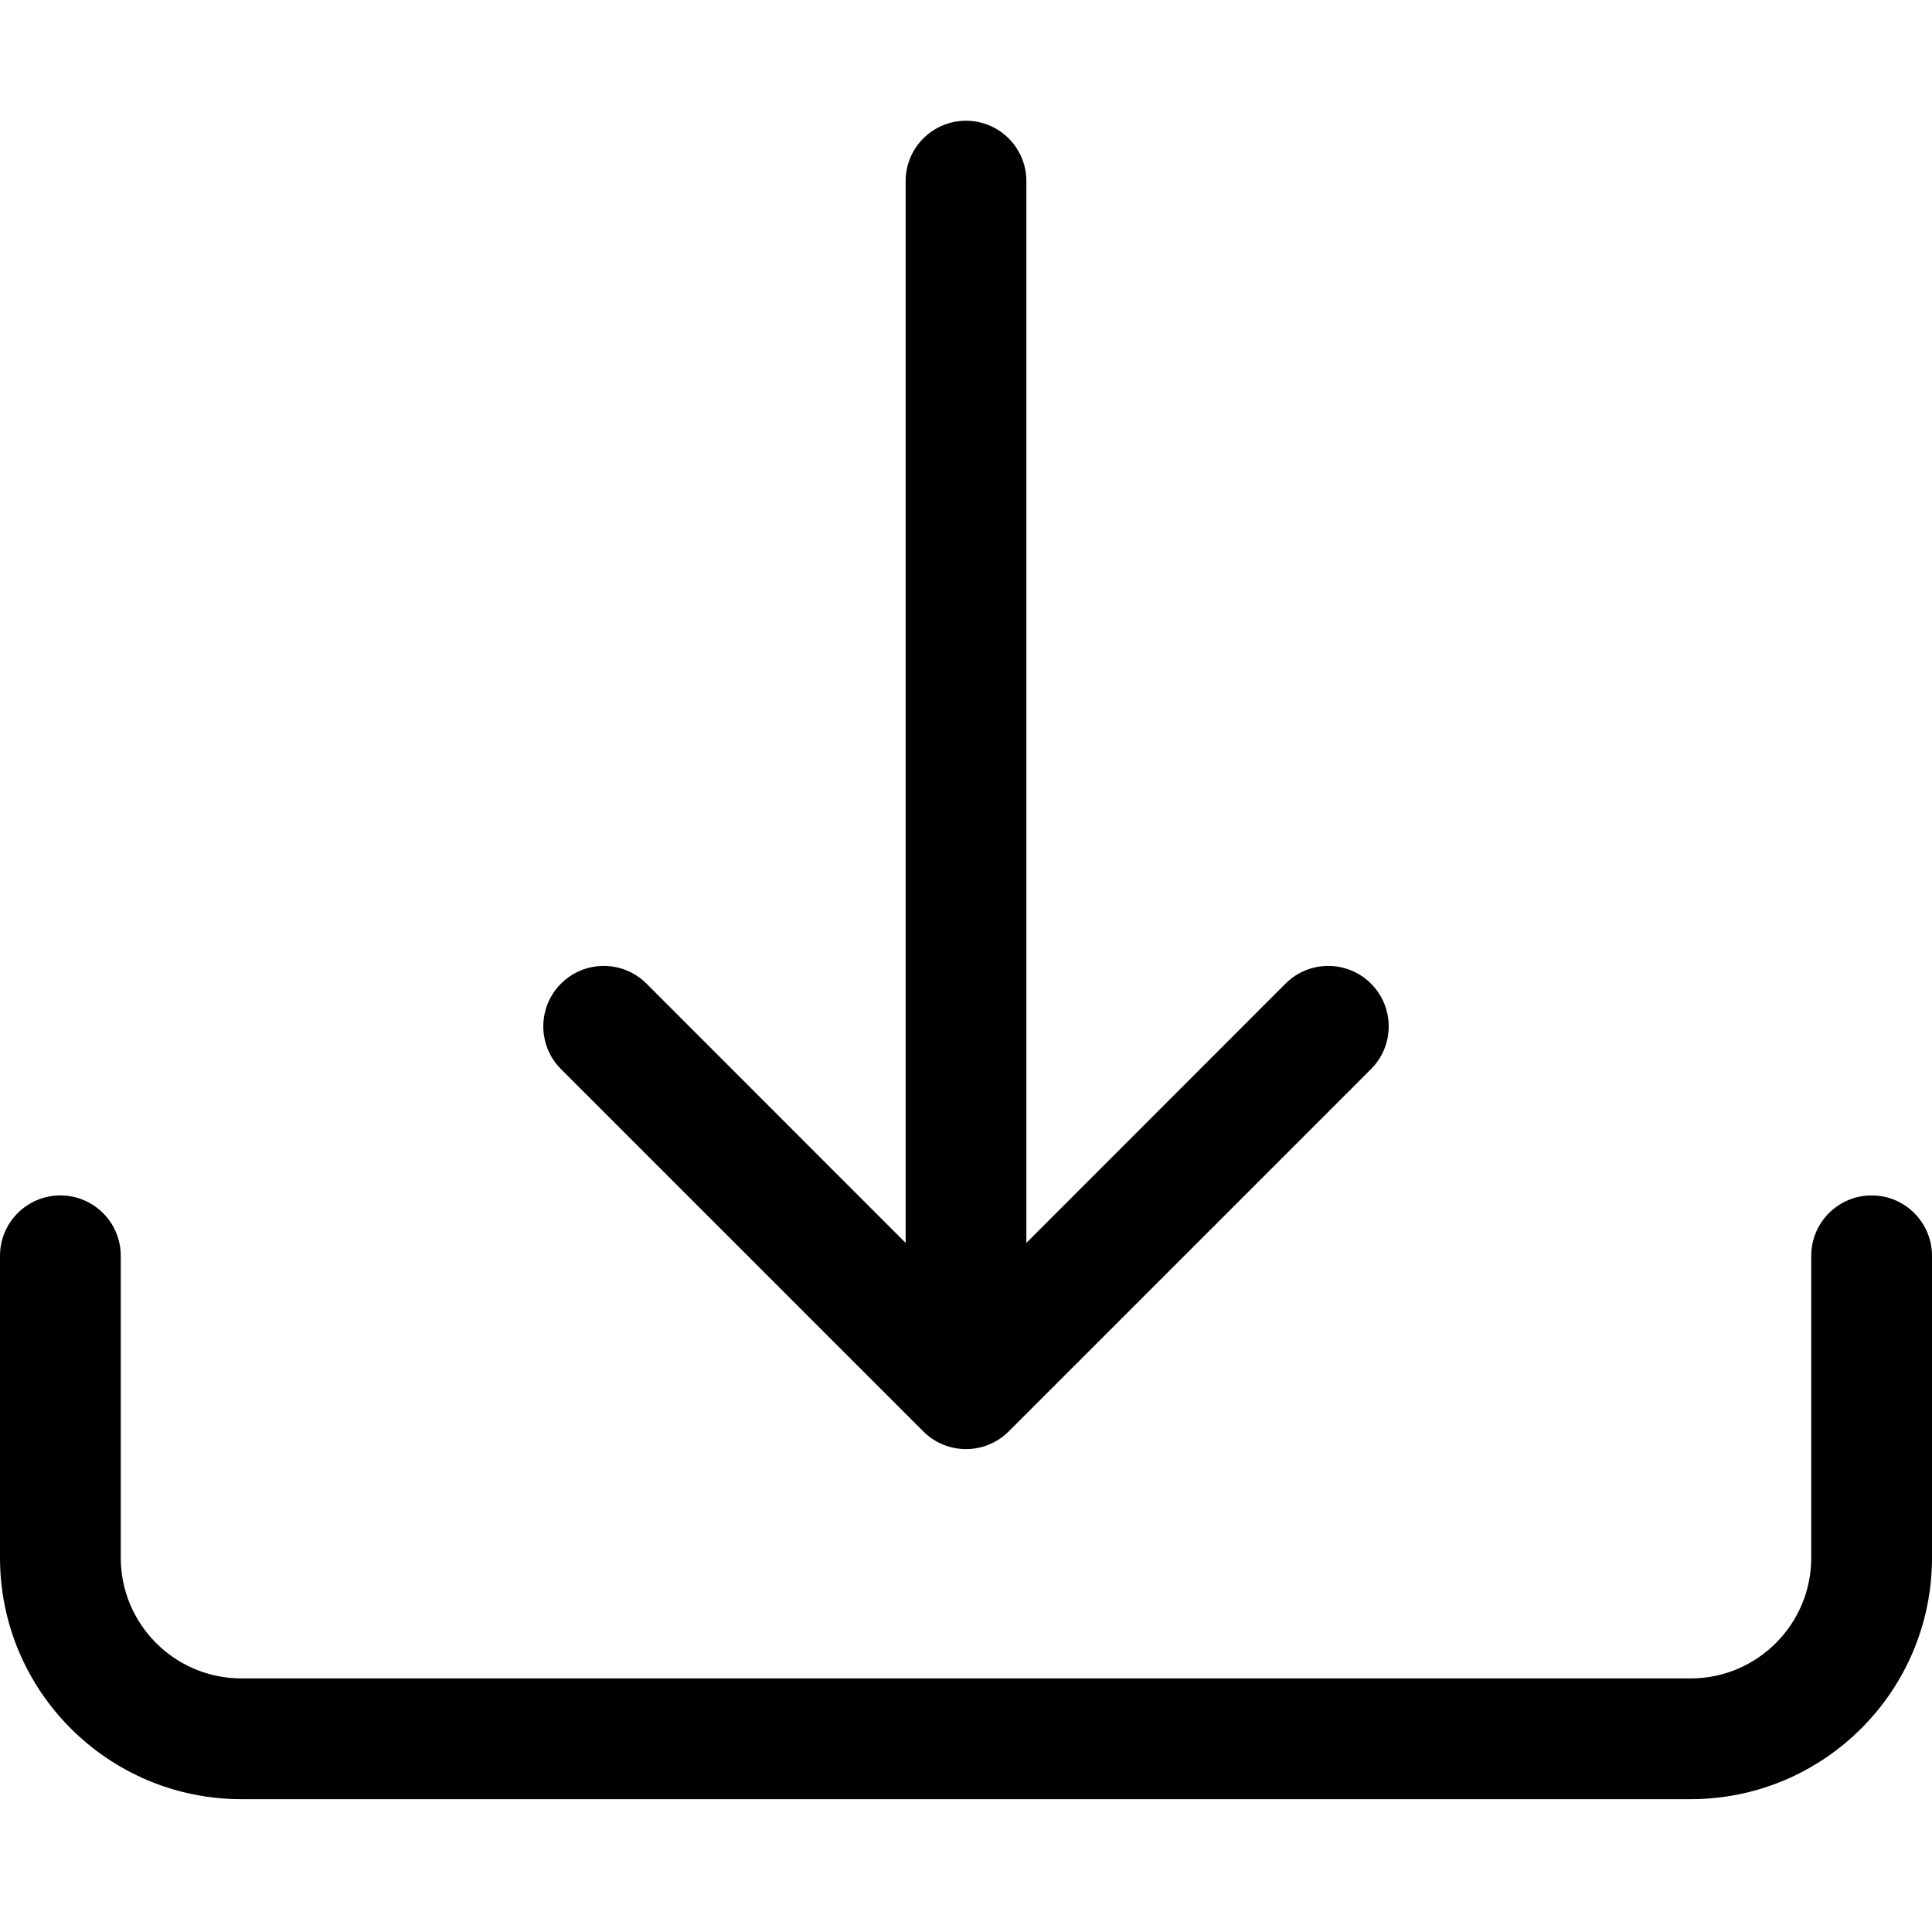
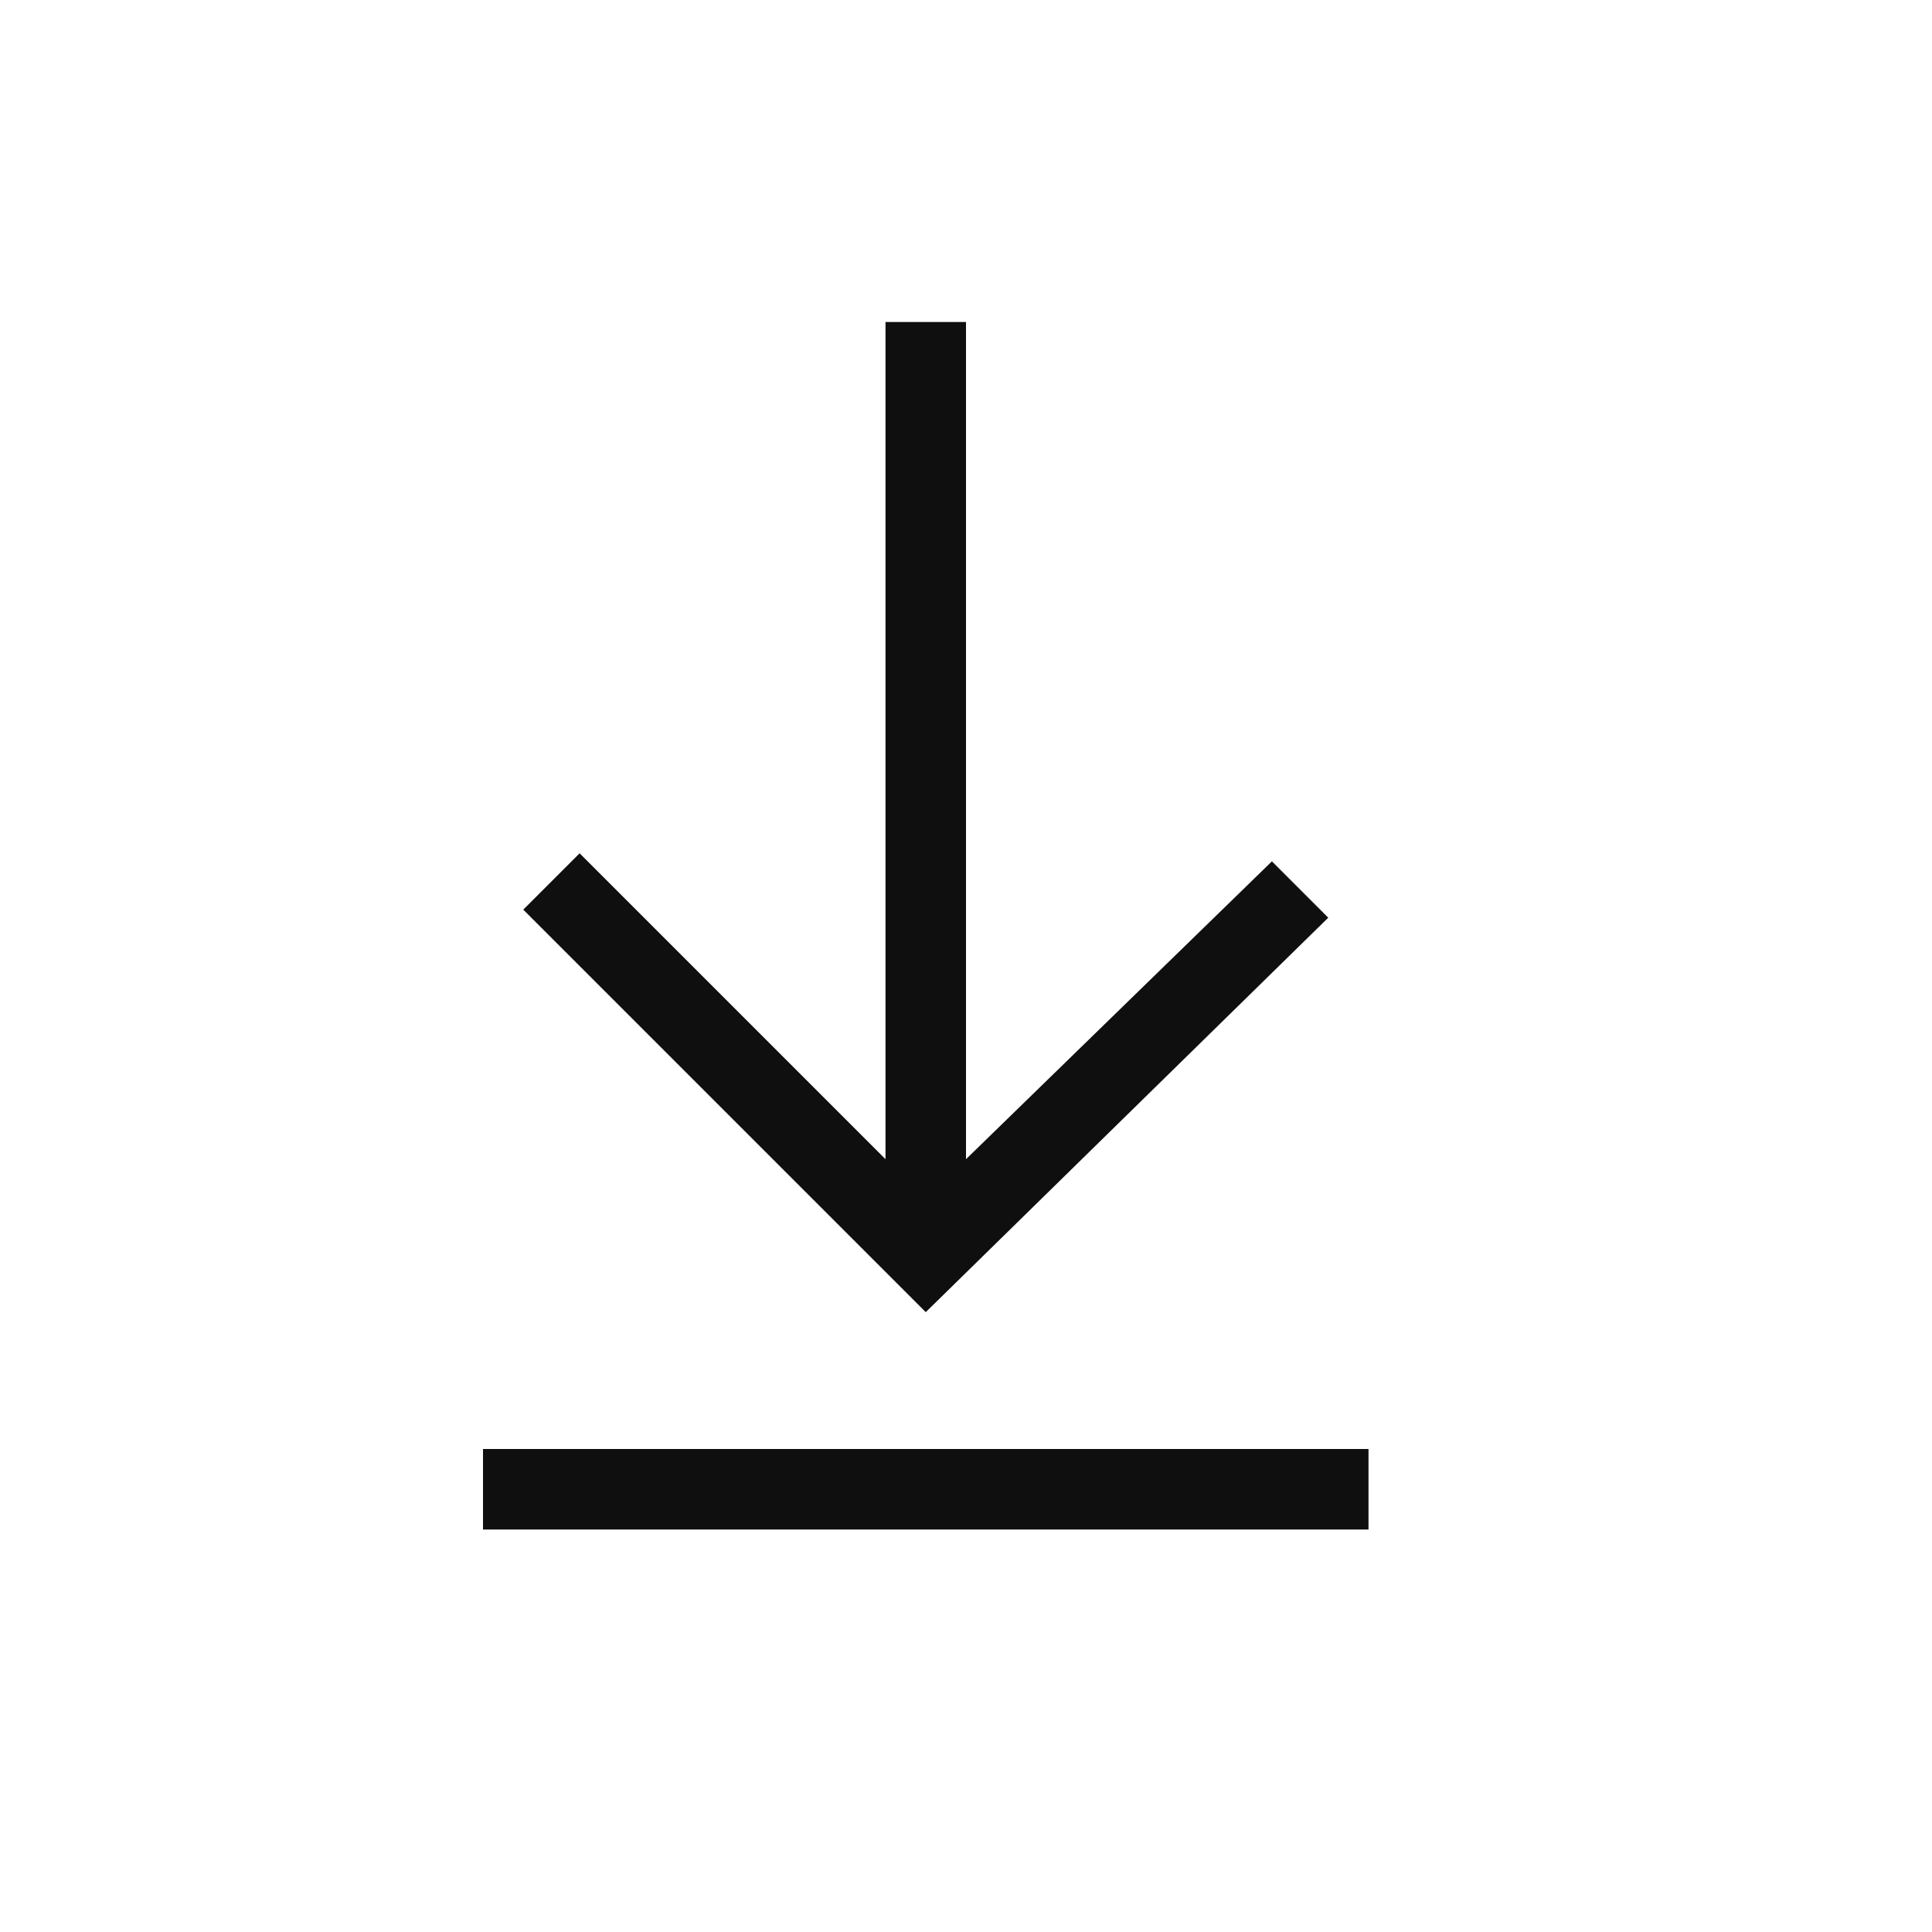
- <svg xmlns="http://www.w3.org/2000/svg" width="16" height="16" fill="currentColor" class="bi bi-download" viewBox="0 0 16 16">
-   <path d="M.5 9.9a.5.5 0 0 1 .5.5v2.5a1 1 0 0 0 1 1h12a1 1 0 0 0 1-1v-2.5a.5.5 0 0 1 1 0v2.5a2 2 0 0 1-2 2H2a2 2 0 0 1-2-2v-2.5a.5.5 0 0 1 .5-.5" />
-   <path d="M7.646 11.854a.5.5 0 0 0 .708 0l3-3a.5.5 0 0 0-.708-.708L8.5 10.293V1.5a.5.5 0 0 0-1 0v8.793L5.354 8.146a.5.5 0 1 0-.708.708z" />
+ <svg xmlns="http://www.w3.org/2000/svg" height="24" viewBox="0 0 24 24" width="24" focusable="false" style="pointer-events: none; display: block; width: 100%; height: 100%;">
+   <path d="M17 18v1H6v-1h11zm-.5-6.6-.7-.7-3.8 3.7V4h-1v10.4l-3.8-3.8-.7.7 5 5 5-4.9z" fill="#0F0F0F" />
</svg>
